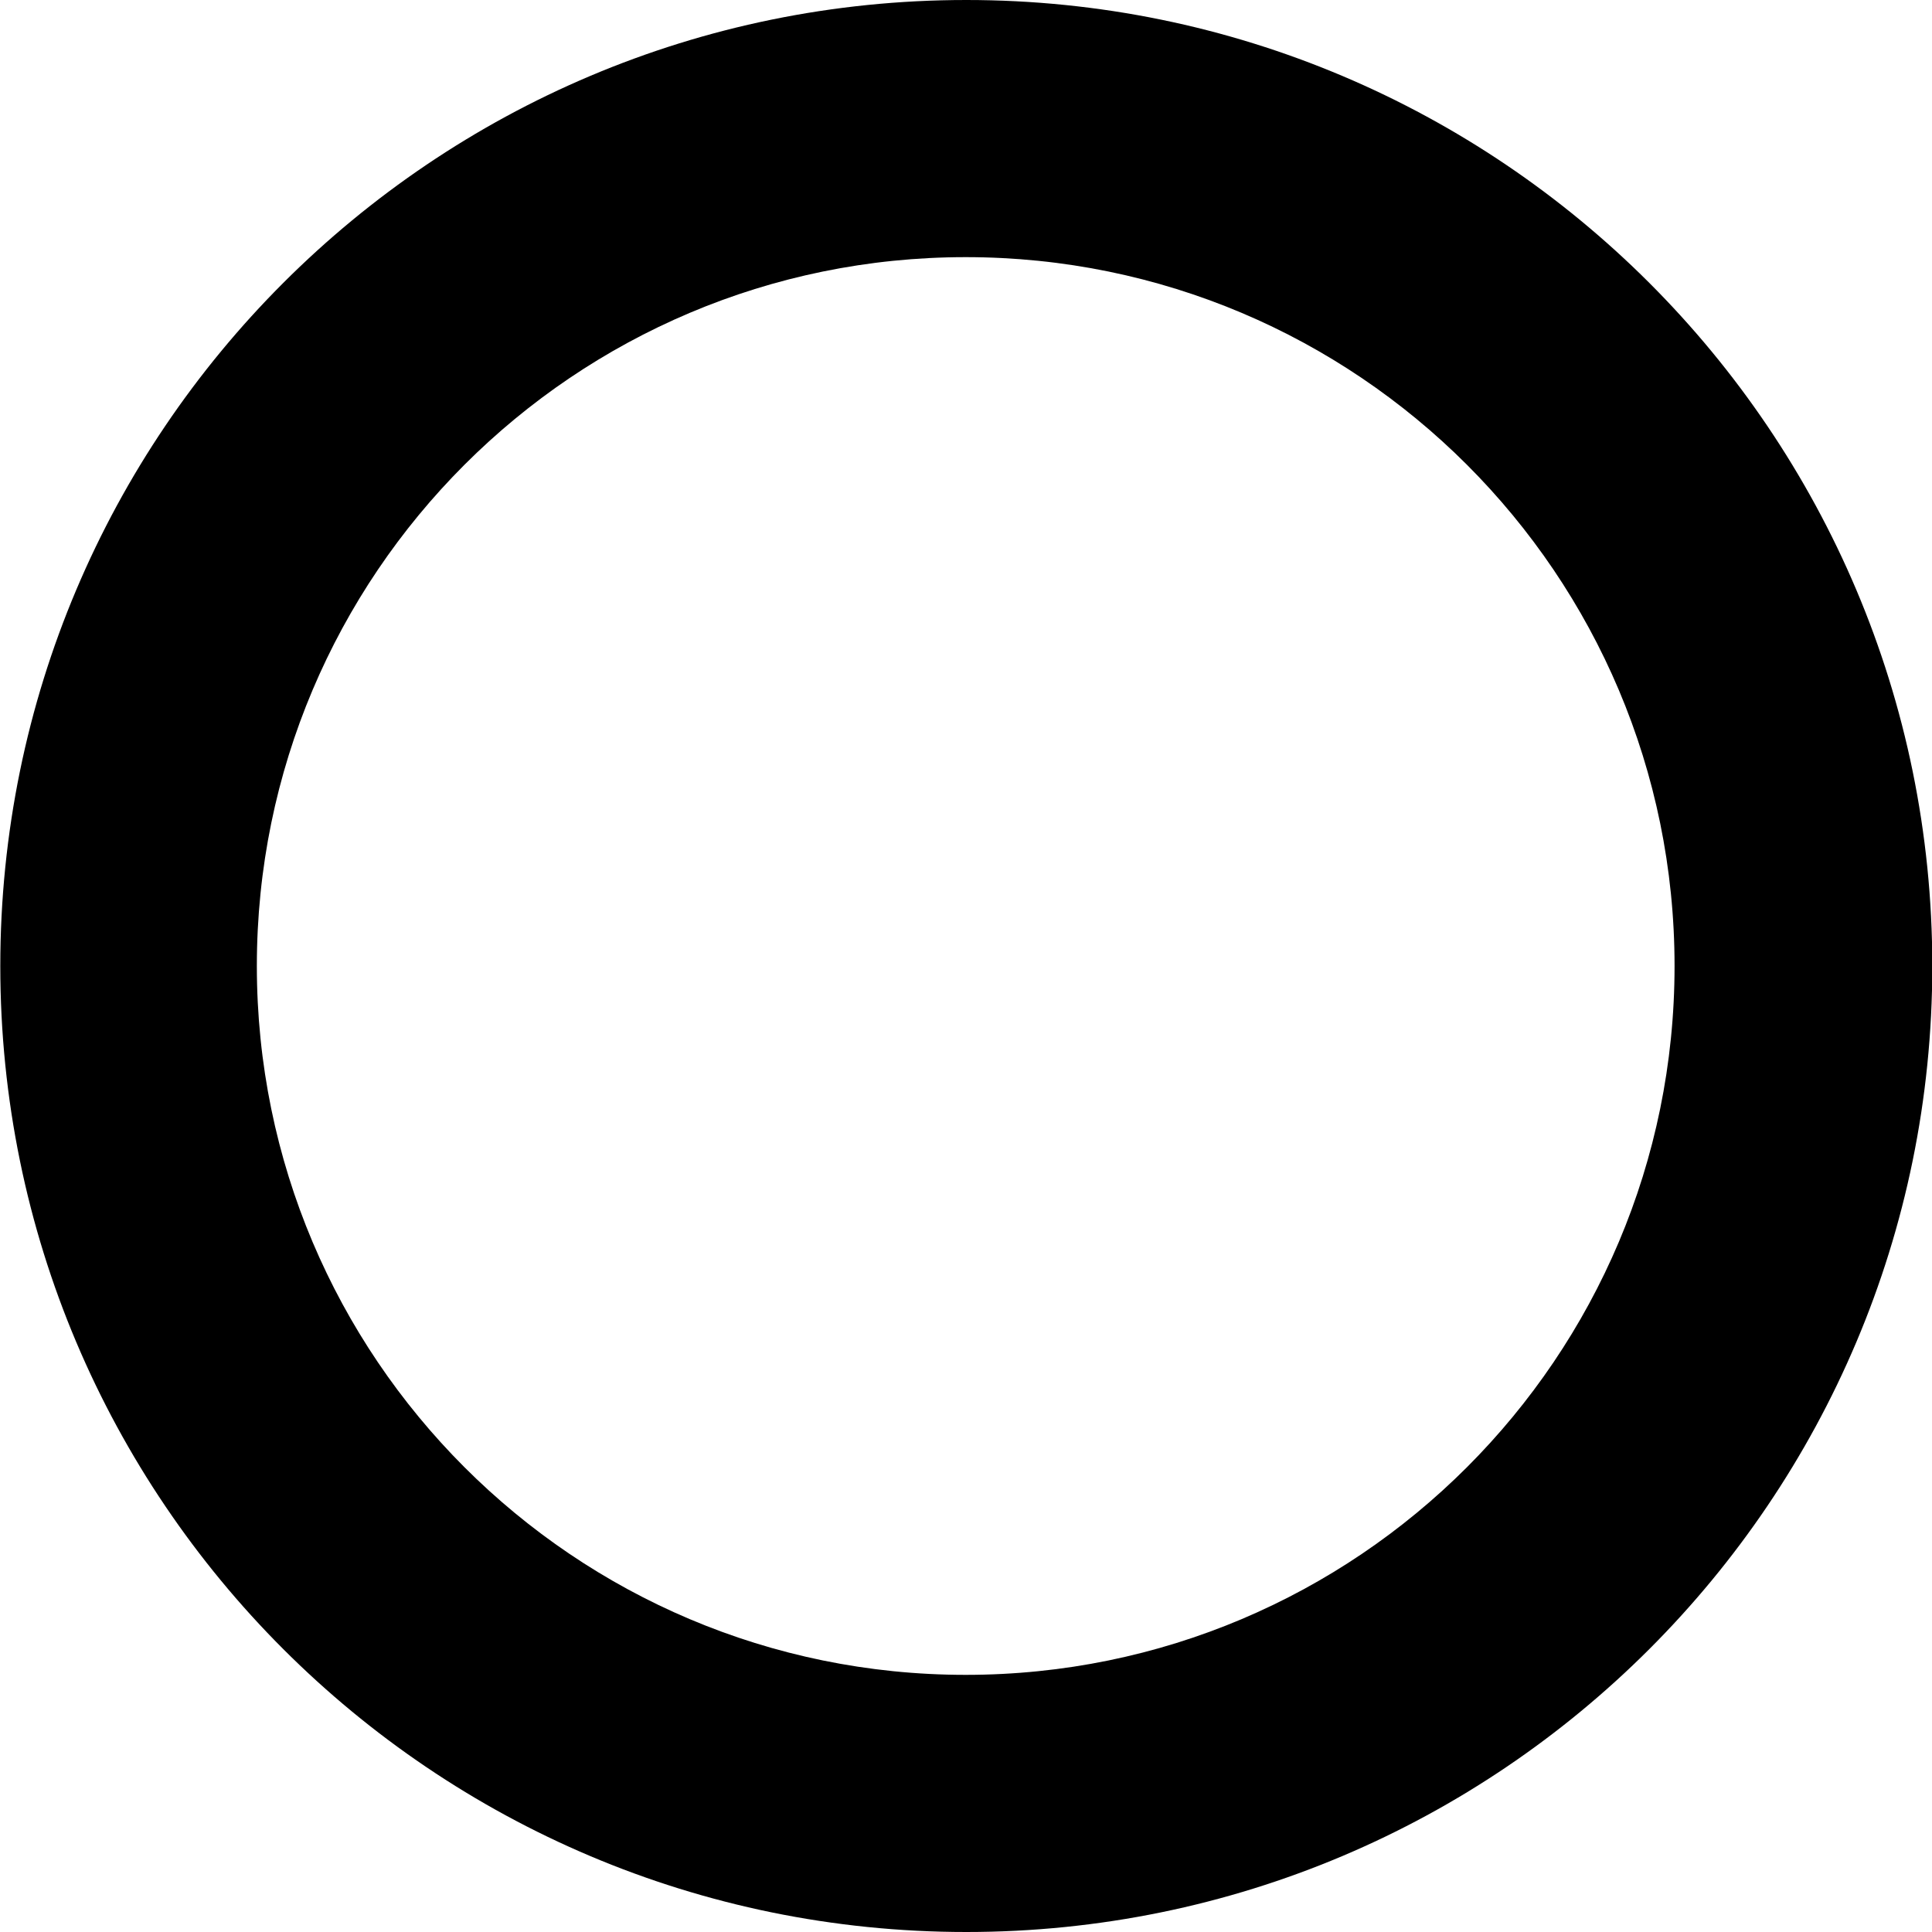
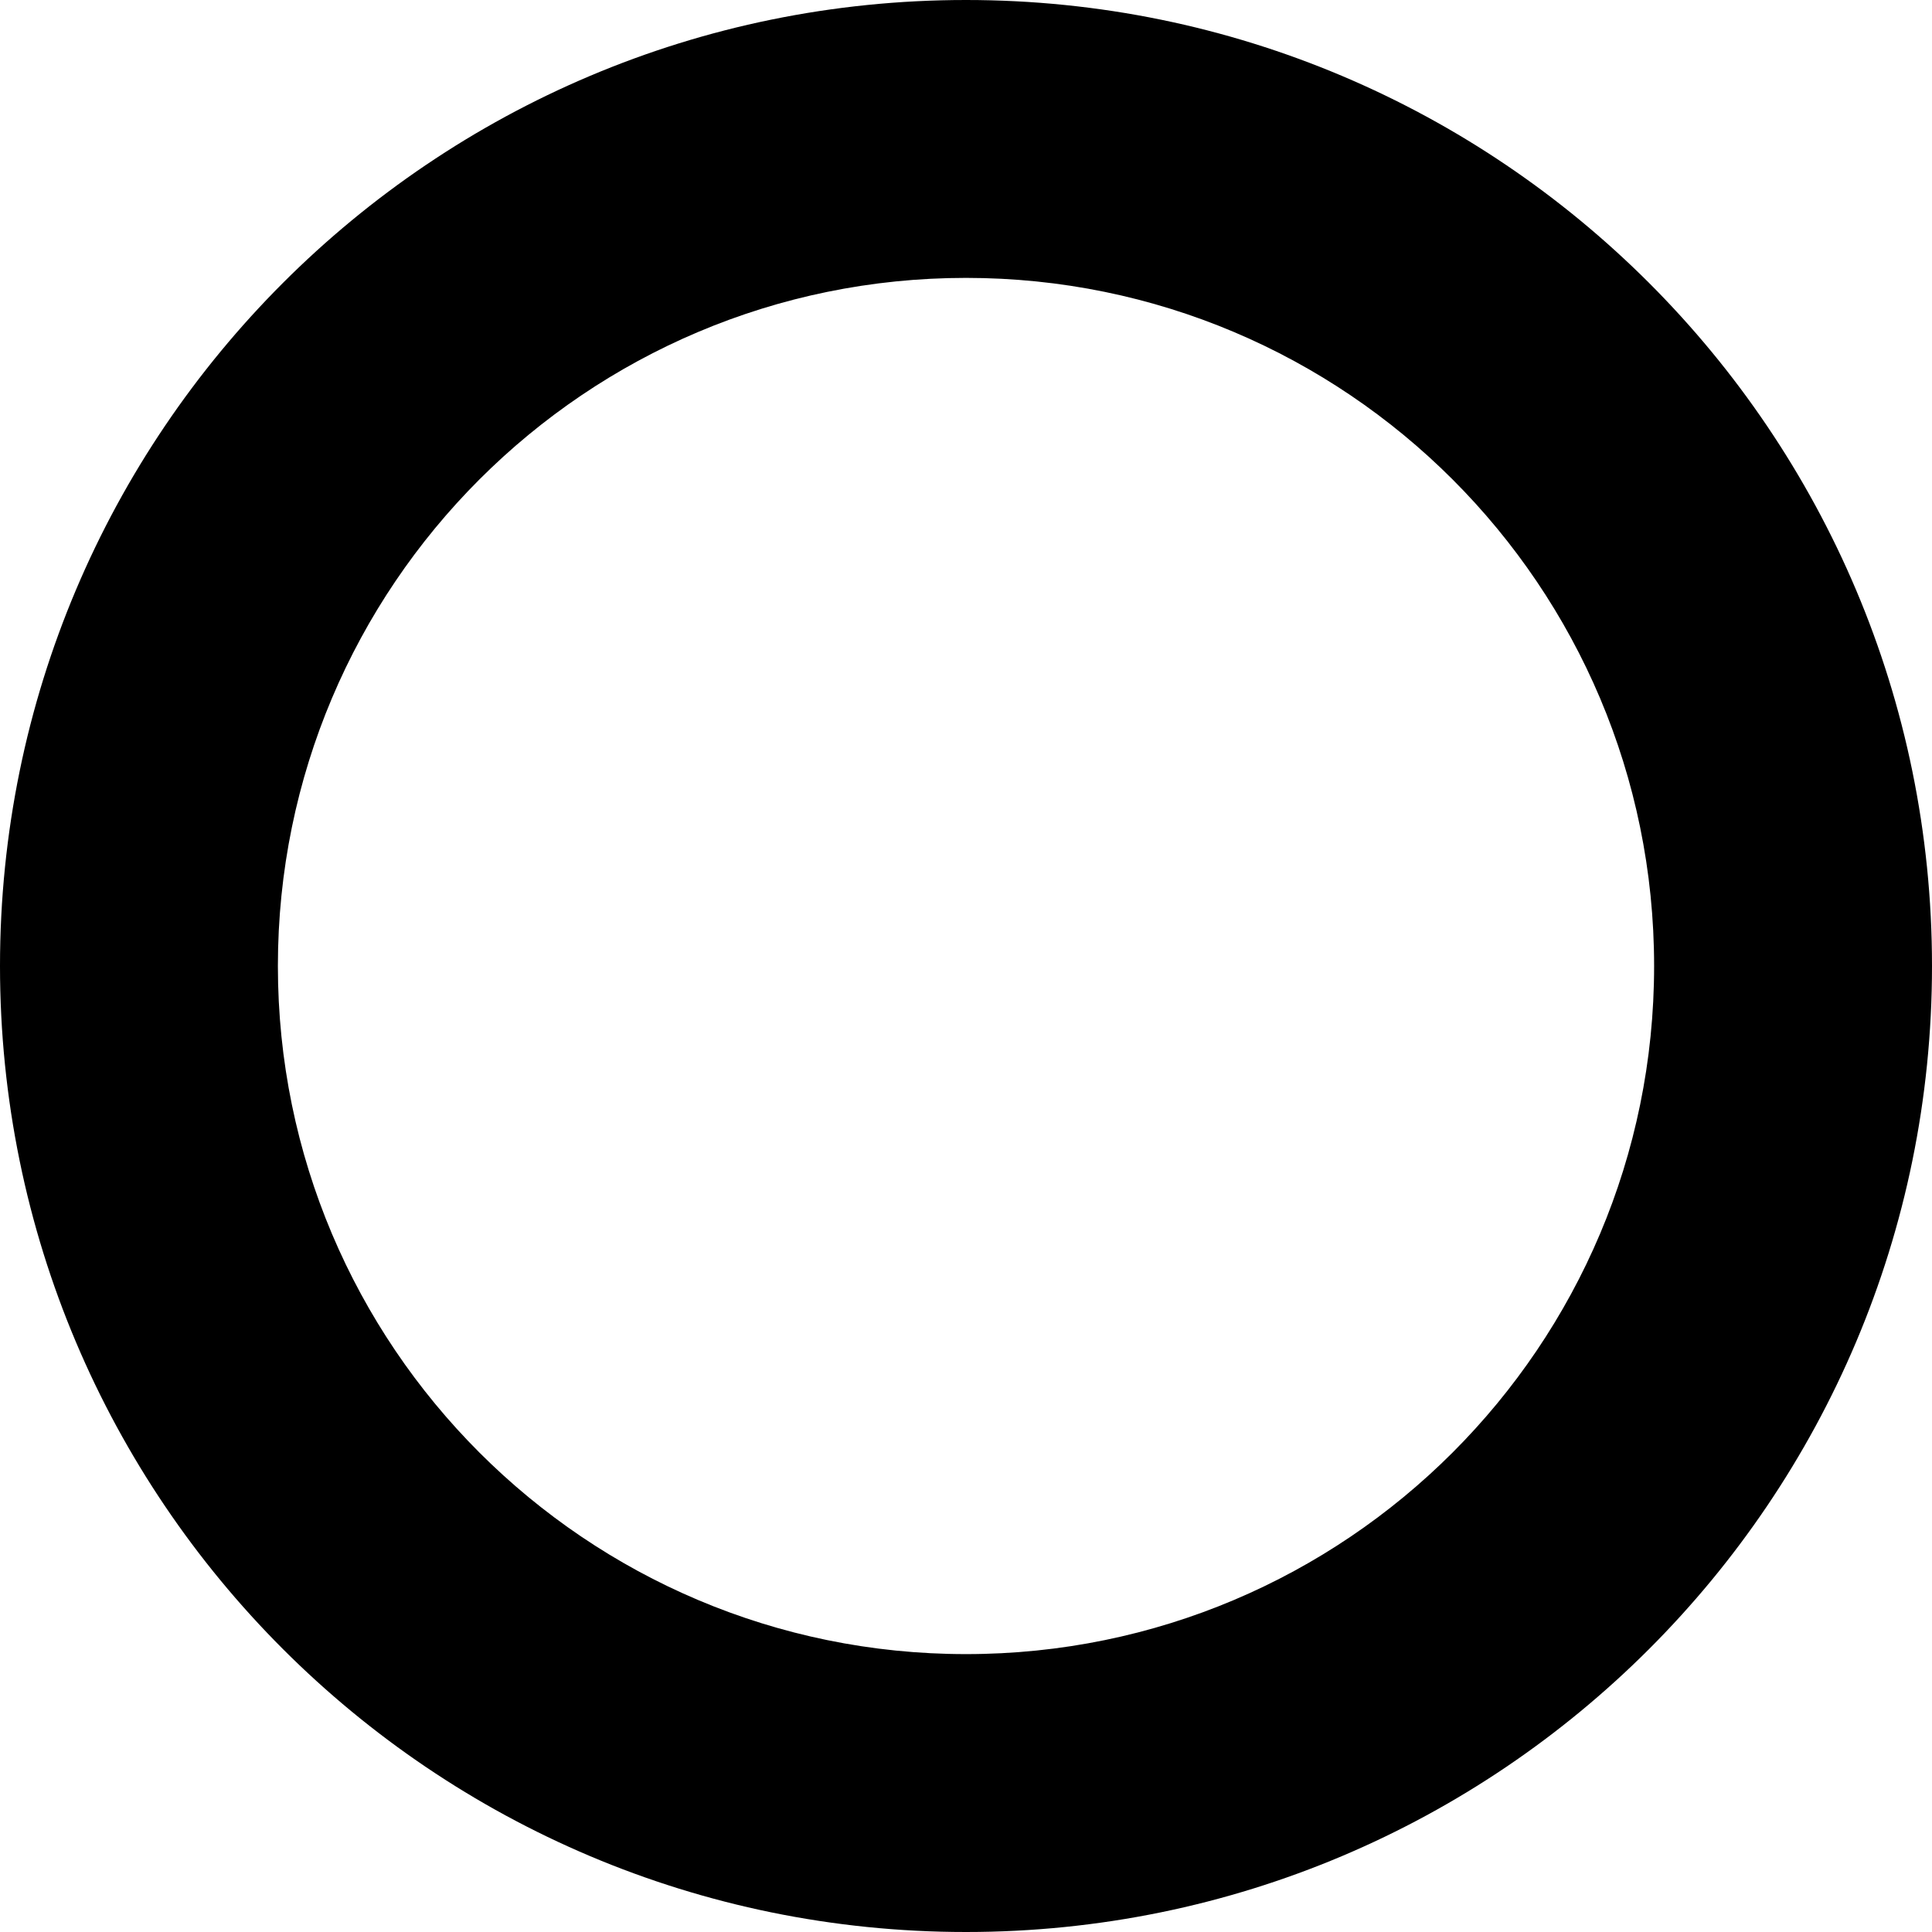
<svg xmlns="http://www.w3.org/2000/svg" xmlns:ns1="http://www.shapertools.com/namespaces/shaper" ns1:fusionaddin="version:1.8.0" width="3.26cm" height="3.26cm" version="1.1" x="0cm" y="0cm" viewBox="0 0 3.26 3.26" enable-background="new 0 0 3.26 3.26" xml:space="preserve">
-   <path d="M-0.207,0 a1.63,1.63 0 1,1 3.26,0 a1.63,1.63 0 1,1 -3.26,0z" transform="matrix(1,0,0,-1,0.2075,1.63)" fill="rgb(0,0,0)" ns1:cutDepth="0.318cm" stroke-linecap="round" stroke-linejoin="round" />
-   <path d="M0.207,0 a1.215,1.215 0 1,1 2.43,0 a1.215,1.215 0 1,1 -2.43,0z" transform="matrix(1,0,0,-1,0.2075,1.63)" fill="rgb(255,255,255)" stroke="rgb(0,0,0)" stroke-width="0.001cm" stroke-linecap="round" stroke-linejoin="round" ns1:cutDepth="0.318cm" />
+   <path d="M-3.035,0 a1.63,1.63 0 1,1 3.26,0 a1.63,1.63 0 1,1 -3.26,0z" transform="matrix(1,0,0,-1,3.035,1.63)" fill="rgb(0,0,0)" ns1:cutDepth="0.318cm" stroke-linecap="round" stroke-linejoin="round" />
+   <path d="M-2.585,0 a1.18,1.18 0 1,1 2.36,0 a1.18,1.18 0 1,1 -2.36,0z" transform="matrix(1,0,0,-1,3.035,1.63)" fill="rgb(255,255,255)" stroke="rgb(0,0,0)" stroke-width="0.001cm" stroke-linecap="round" stroke-linejoin="round" ns1:cutDepth="0.318cm" />
</svg>
